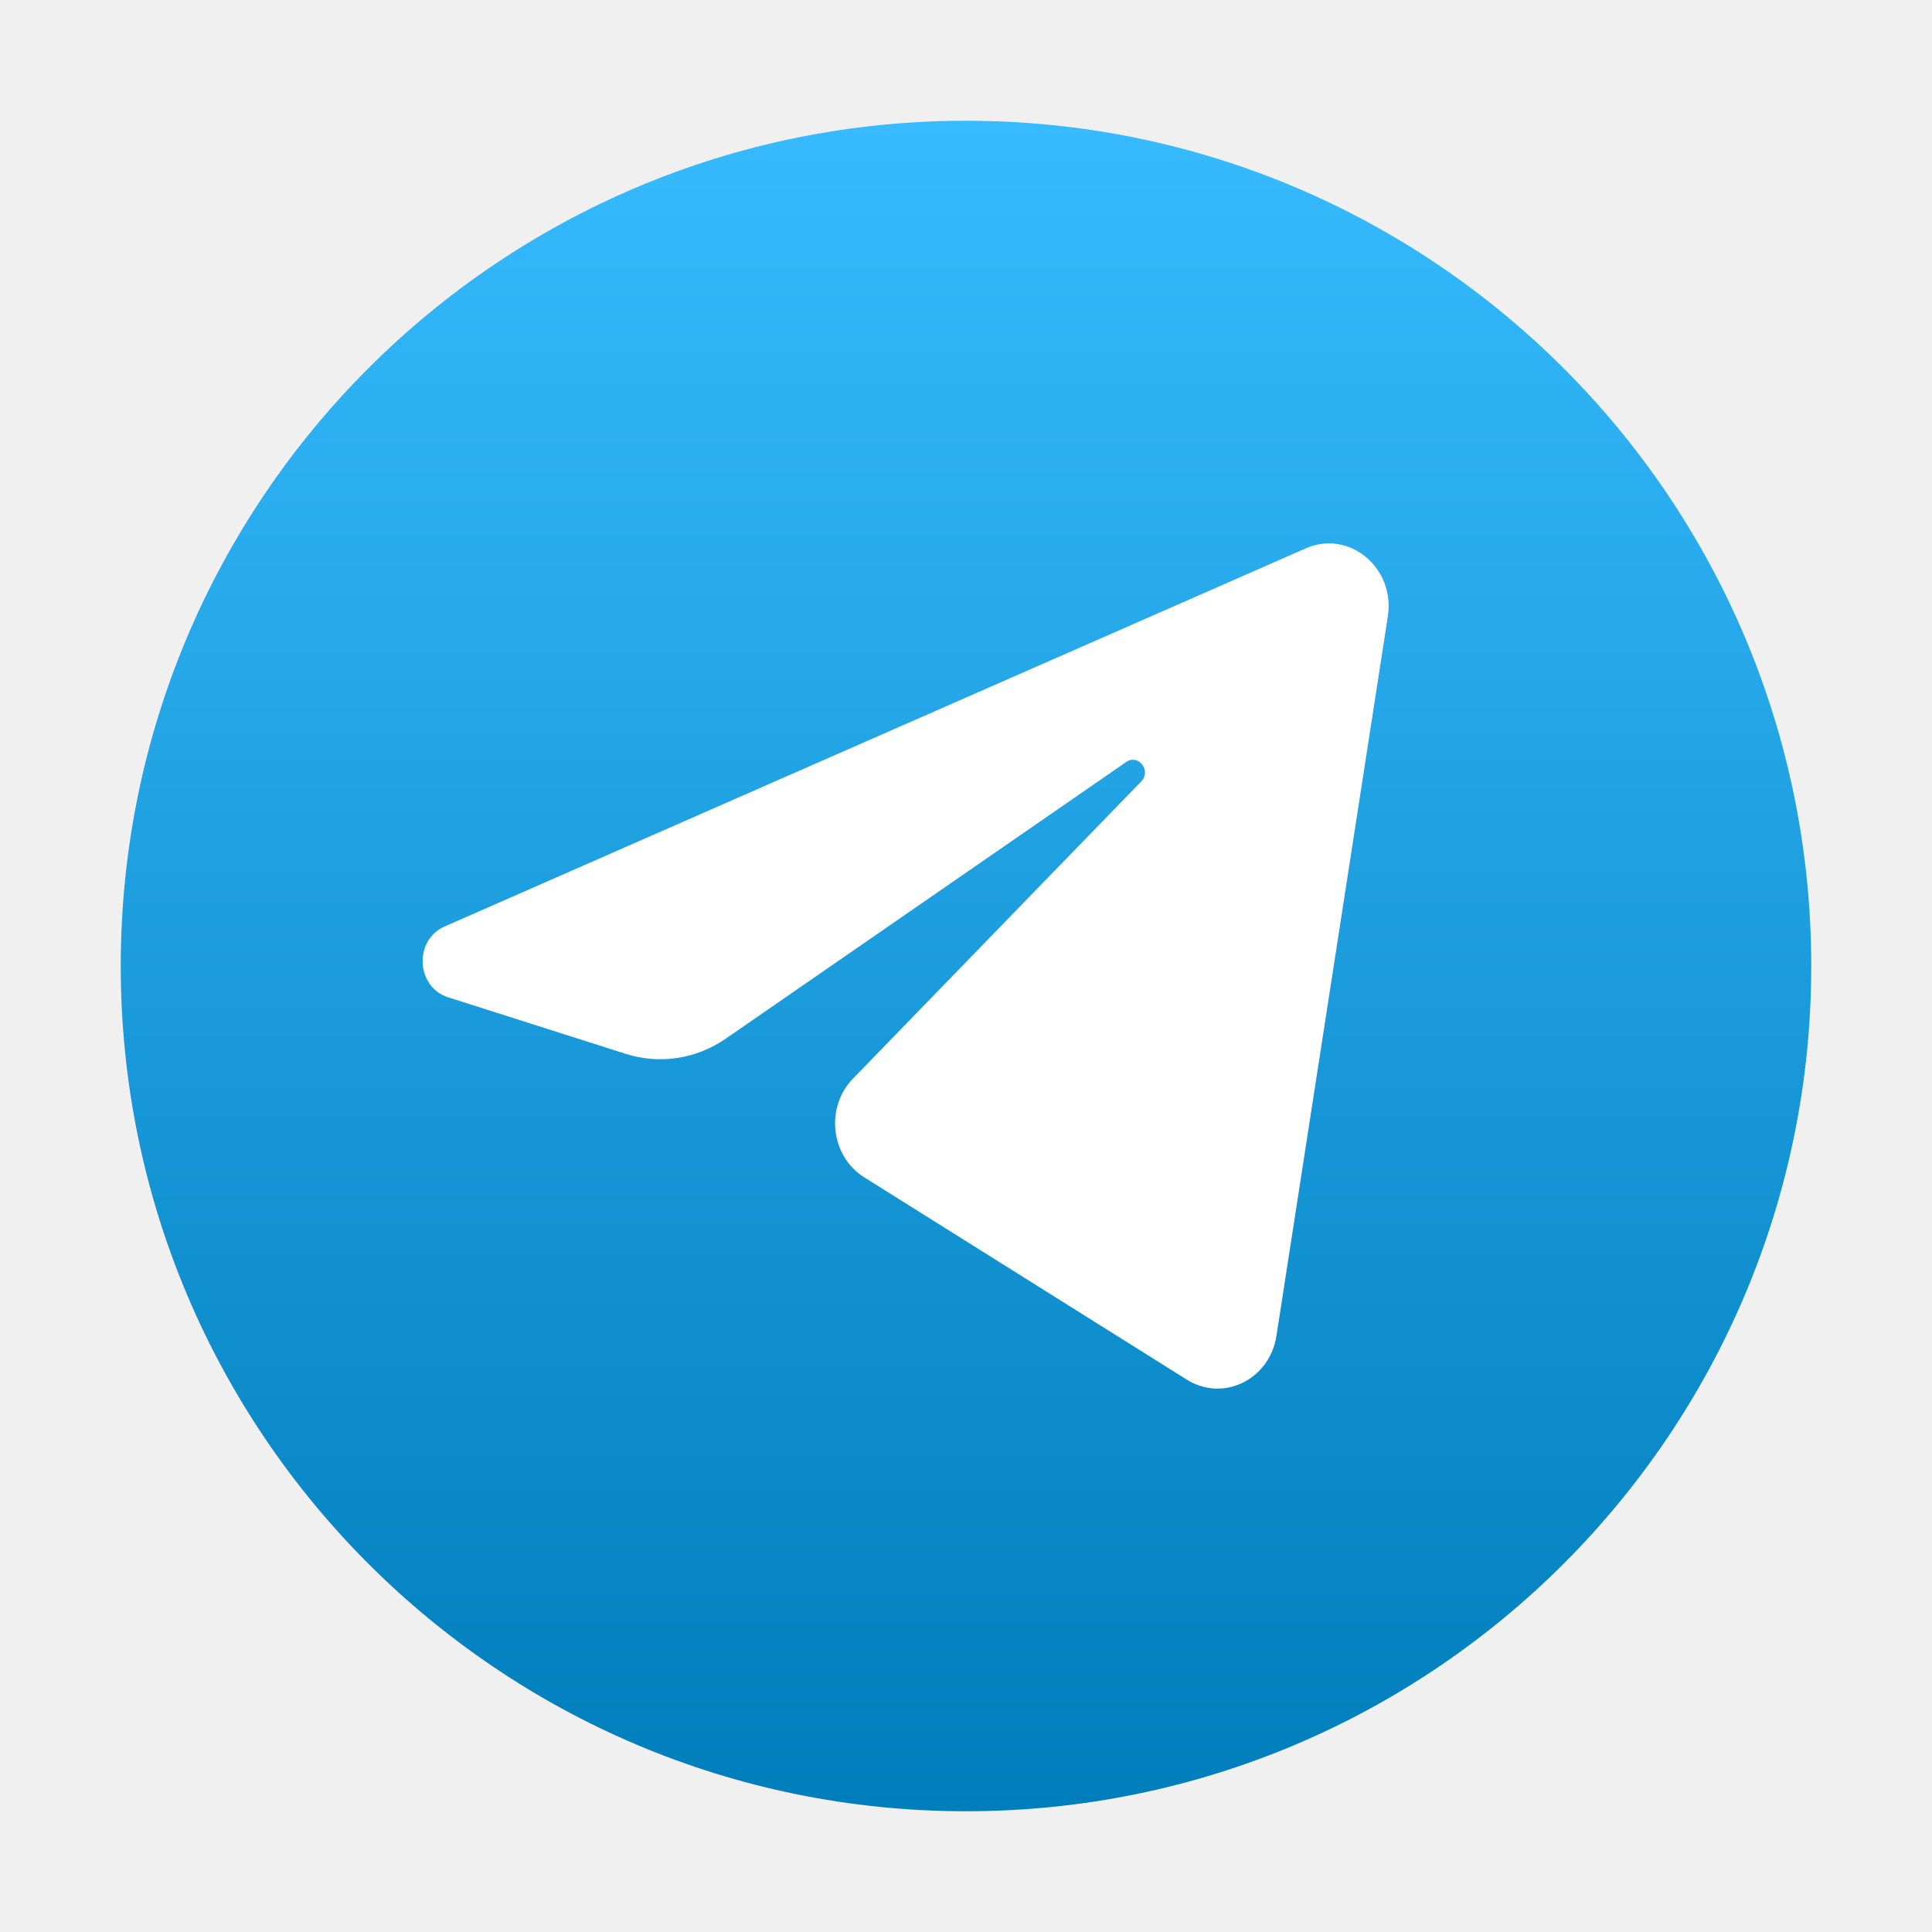
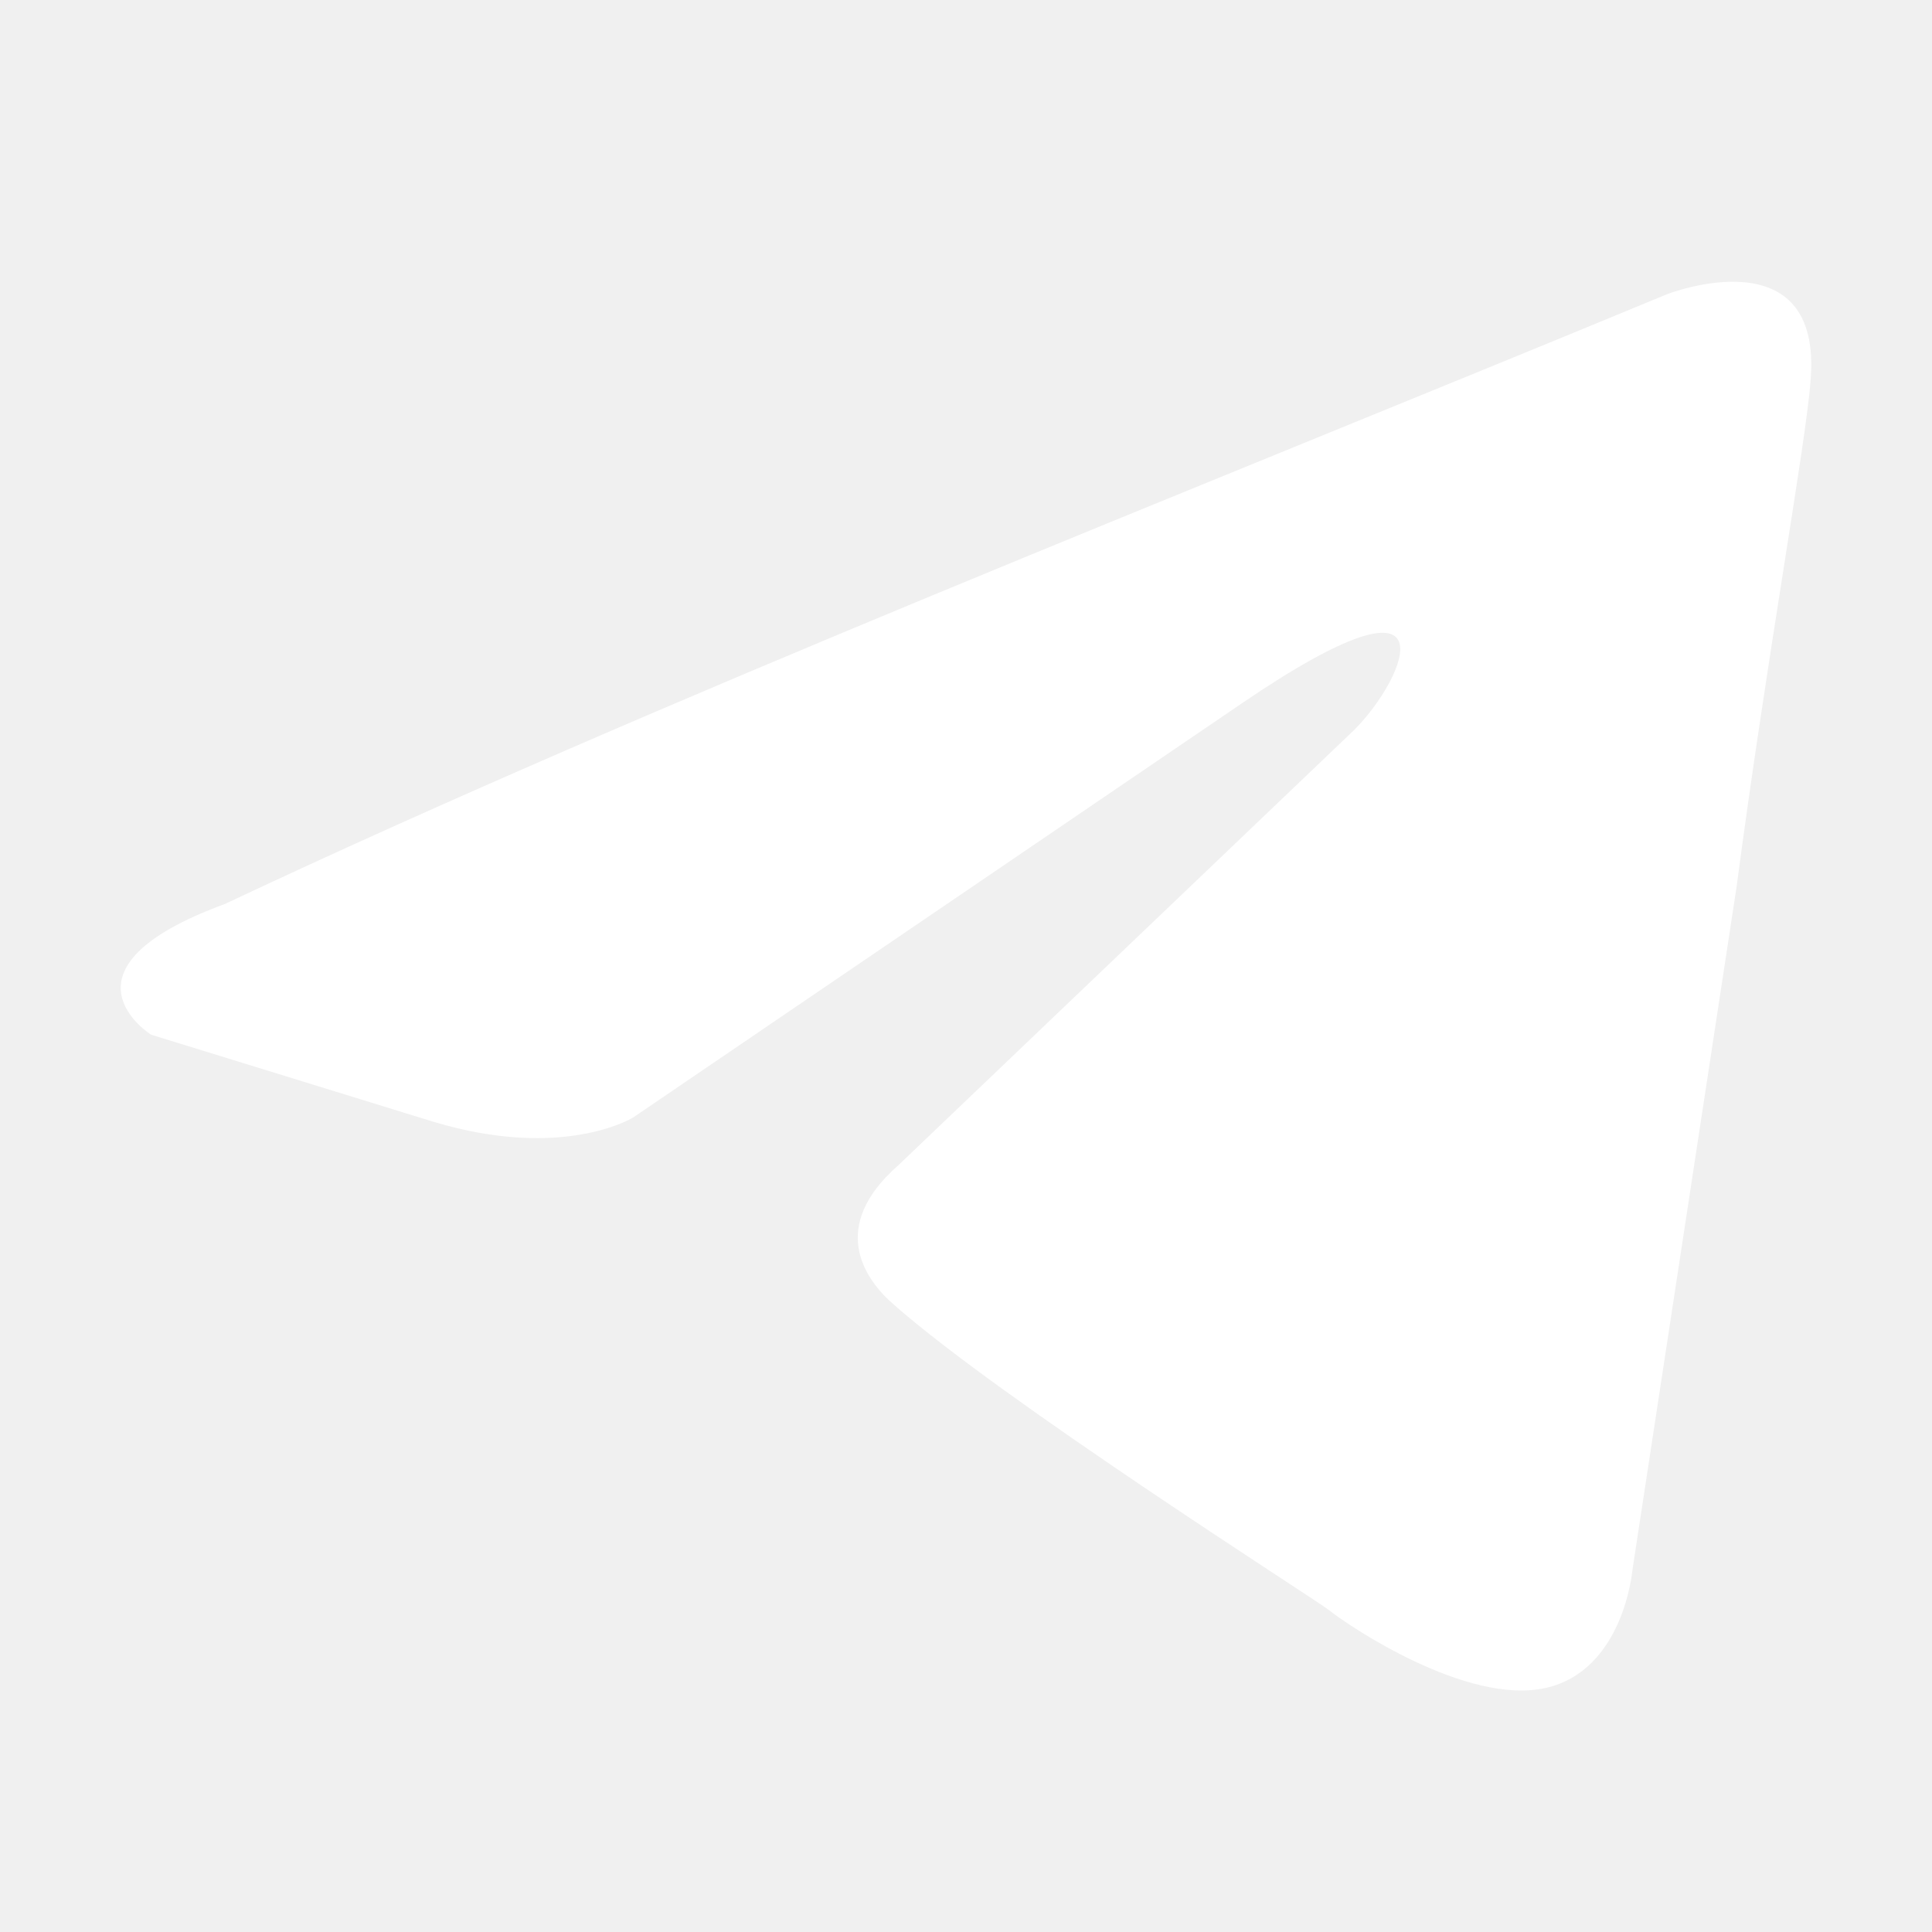
- <svg xmlns="http://www.w3.org/2000/svg" width="32" height="32" viewBox="0 0 32 32" fill="none">
-   <circle cx="16" cy="16" r="14" fill="url(#paint0_linear_87_7225)" />
-   <path d="M22.987 10.209C23.111 9.403 22.345 8.768 21.629 9.082L7.365 15.345C6.851 15.57 6.889 16.348 7.421 16.518L10.363 17.455C10.925 17.634 11.533 17.541 12.023 17.202L18.655 12.62C18.855 12.482 19.073 12.767 18.902 12.943L14.128 17.865C13.665 18.342 13.757 19.151 14.314 19.5L19.659 22.852C20.259 23.228 21.03 22.851 21.142 22.126L22.987 10.209Z" fill="white" />
-   <defs>
-     <linearGradient id="paint0_linear_87_7225" x1="16" y1="2" x2="16" y2="30" gradientUnits="userSpaceOnUse">
-       <stop stop-color="#37BBFE" />
-       <stop offset="1" stop-color="#007DBB" />
-     </linearGradient>
-   </defs>
+ <svg xmlns="http://www.w3.org/2000/svg" width="48" height="48" viewBox="0 0 48 48" fill="white">
+   <path d="M41.419 7.309C41.419 7.309 45.305 5.794 44.981 9.473C44.873 10.988 43.902 16.291 43.146 22.026L40.556 39.016C40.556 39.016 40.34 41.505 38.397 41.938C36.455 42.37 33.541 40.423 33.001 39.99C32.569 39.665 24.907 34.795 22.209 32.415C21.453 31.765 20.59 30.467 22.317 28.952L33.649 18.131C34.944 16.832 36.239 13.802 30.843 17.481L15.733 27.762C15.733 27.762 14.006 28.844 10.769 27.87L3.753 25.706C3.753 25.706 1.163 24.082 5.588 22.459C16.381 17.373 29.655 12.179 41.419 7.309Z" fill="white" />
</svg>
